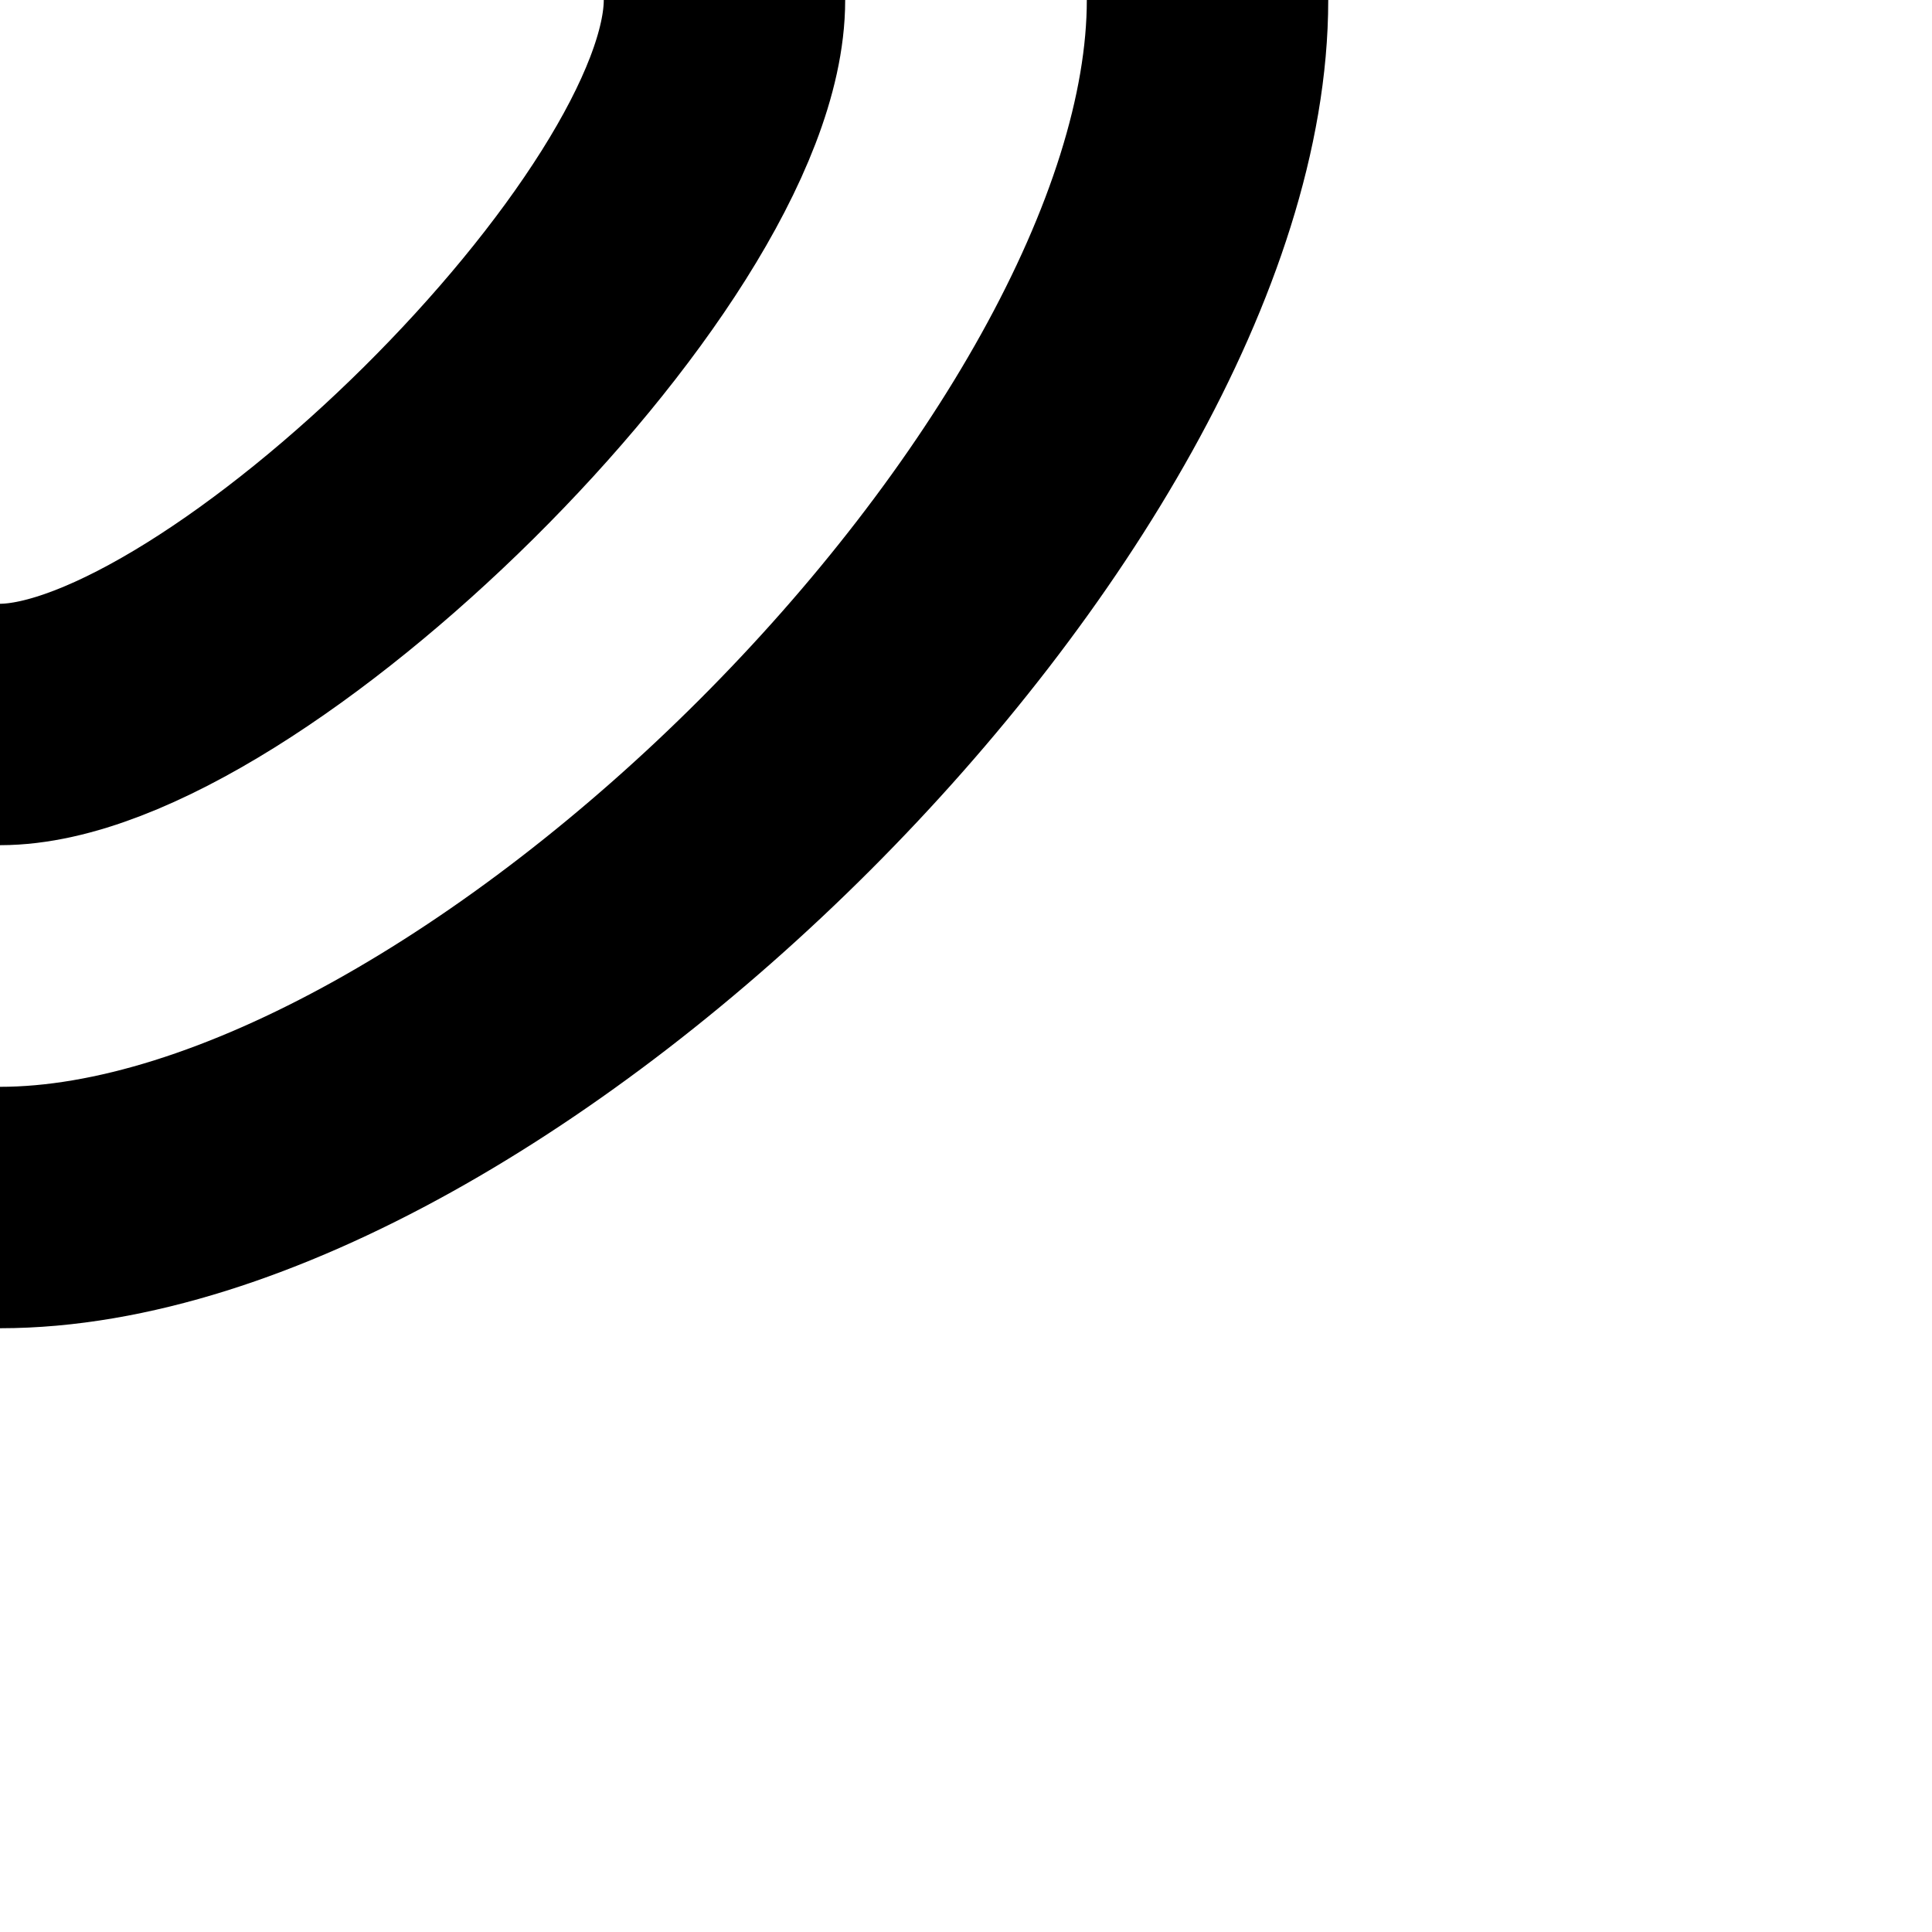
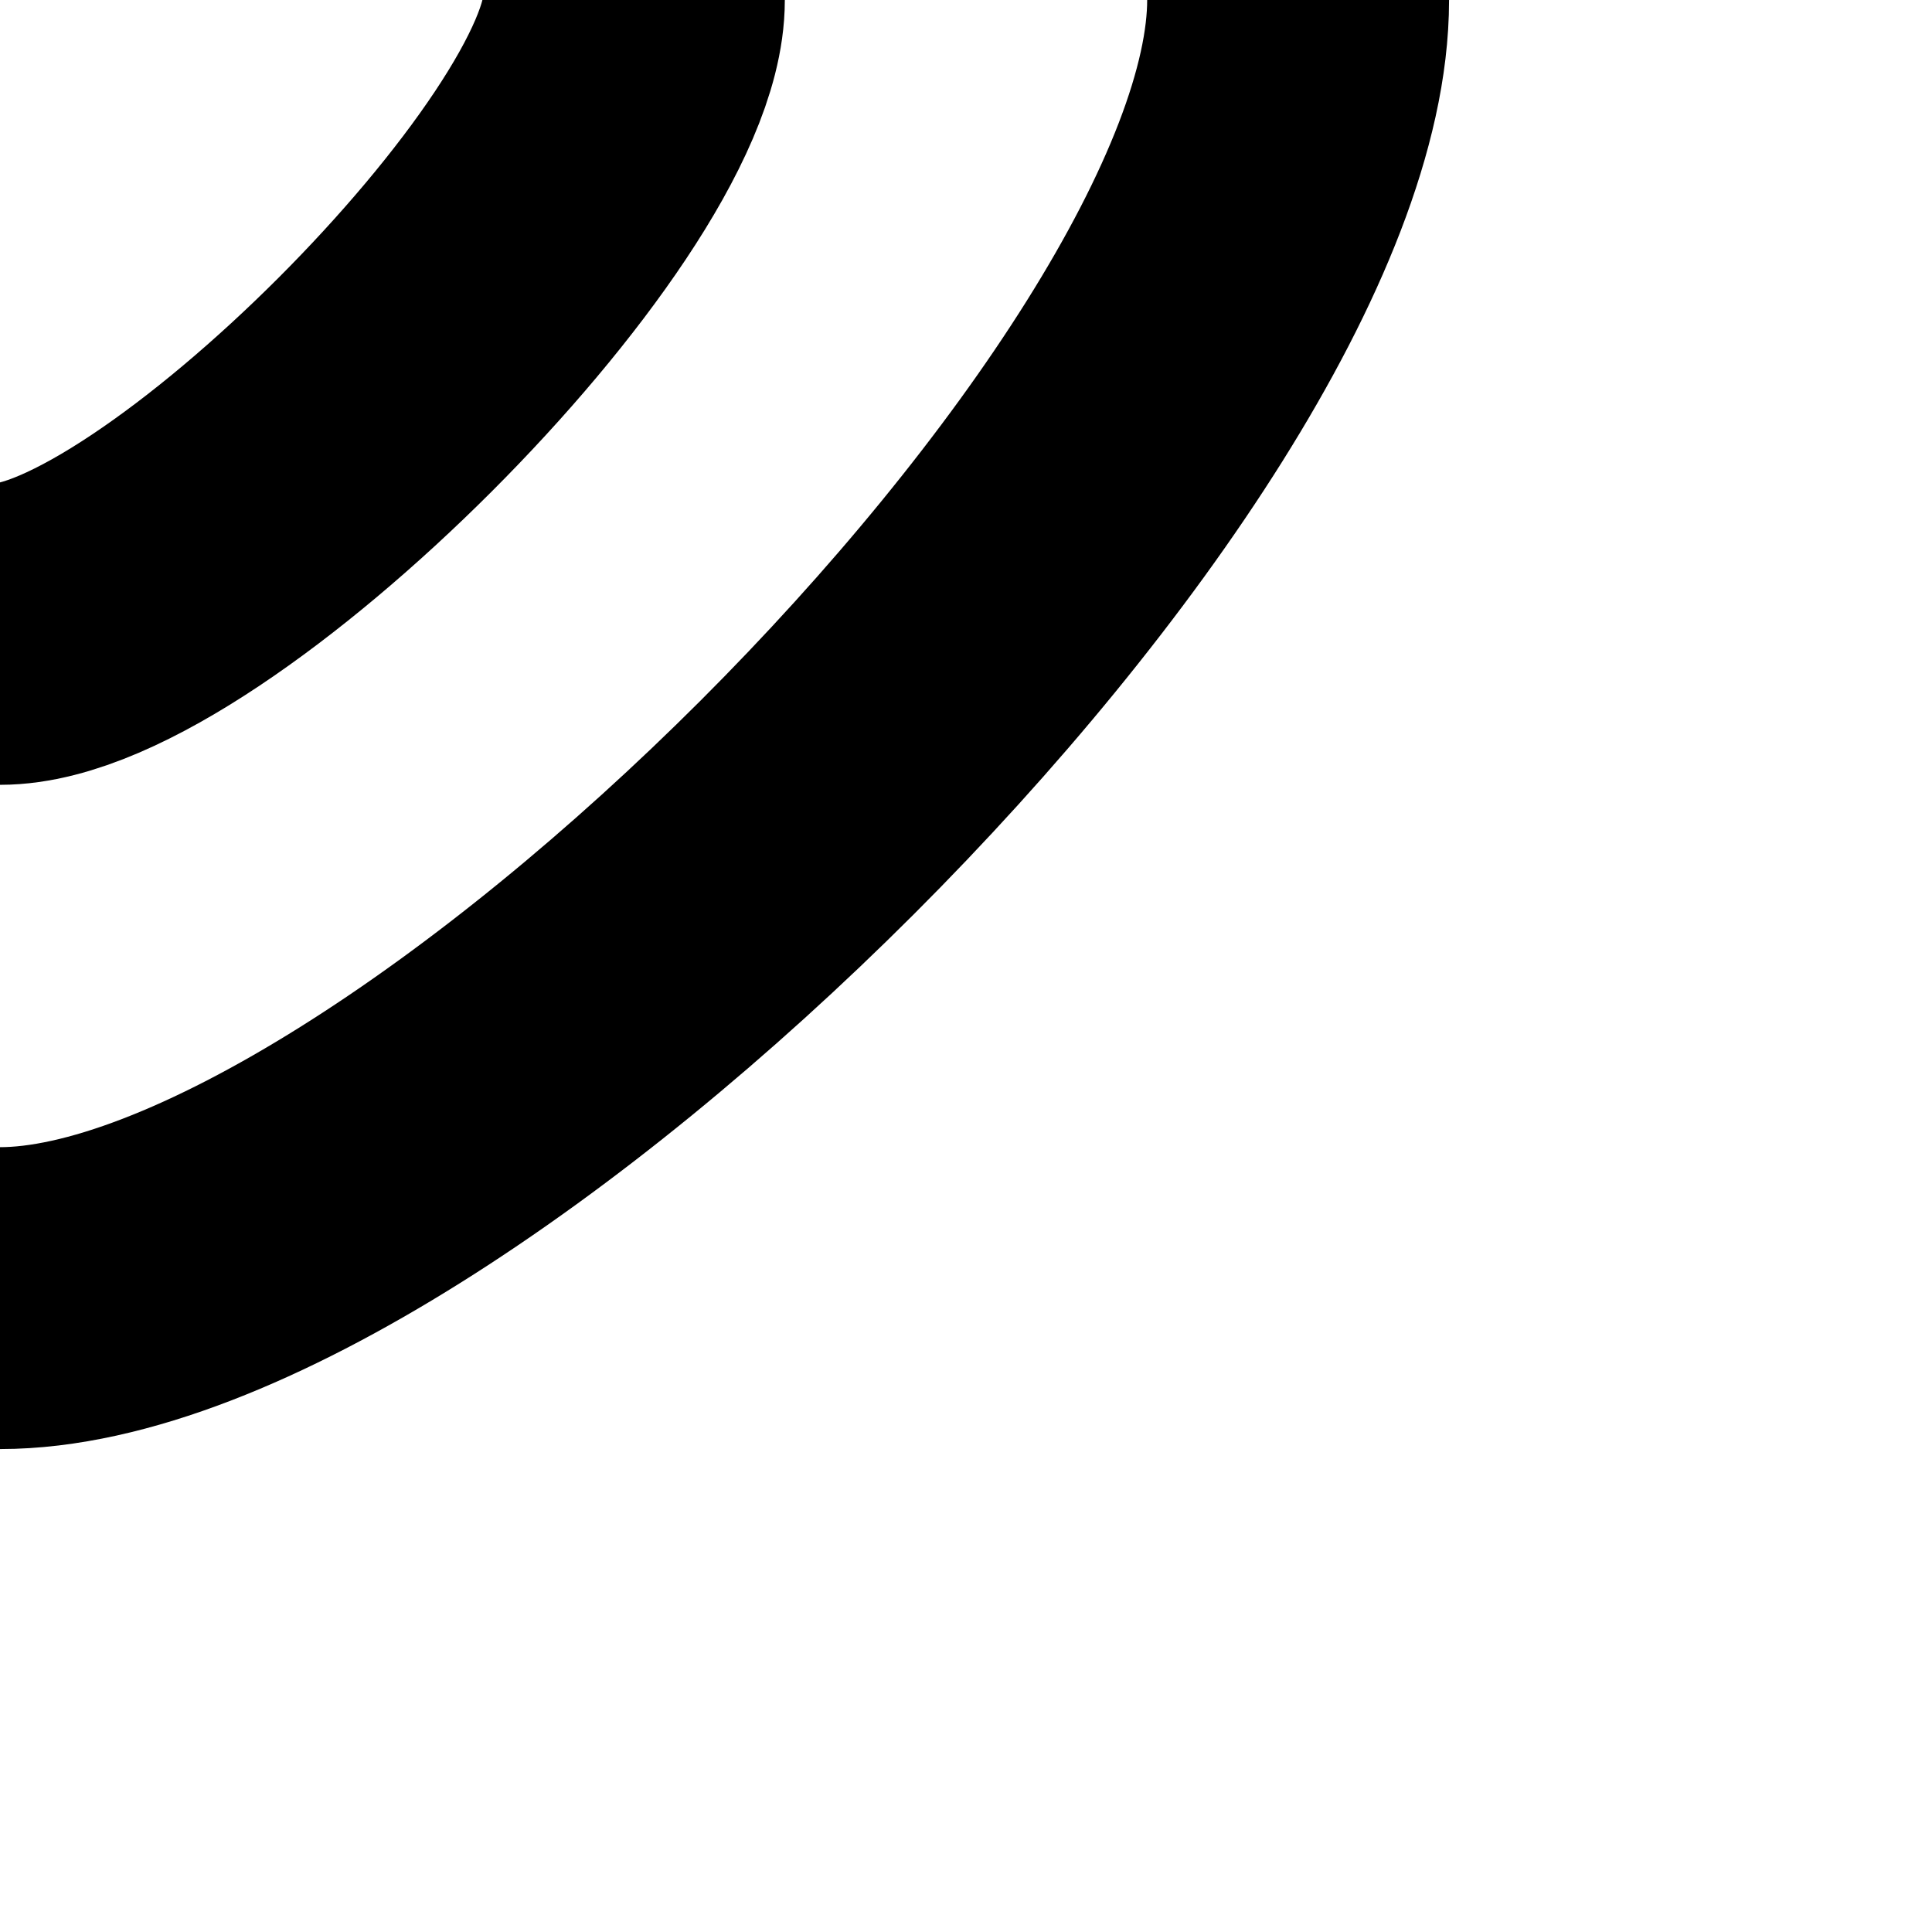
<svg xmlns="http://www.w3.org/2000/svg" width="32" height="32" viewBox="0 0 8.467 8.467" version="1.1" id="svg5">
  <defs id="defs2" />
  <g id="layer1">
-     <path id="path4571" style="fill:none;stroke:#000000;stroke-width:1.058" d="M 3.175,0 C 3.175,1.058 1.011,3.175 0,3.175" />
-     <path id="path4571-6" style="fill:none;stroke:#000000;stroke-width:1.058" d="M 5.292,4.7683717e-8 C 5.292,2.117 2.117,5.292 0,5.292" />
+     <g id="g238">
+       <path id="path4571" style="fill:none;stroke:#000000;stroke-width:1.323;stroke-dasharray:none" d="M 2.778,0 C 2.778,0.794 0.794,2.778 0,2.778" />
+       <path id="path4571-6" style="fill:none;stroke:#000000;stroke-width:1.323;stroke-dasharray:none" d="M 5.689,0 C 5.689,1.852 1.847,5.689 0,5.689" />
+     </g>
  </g>
</svg>
